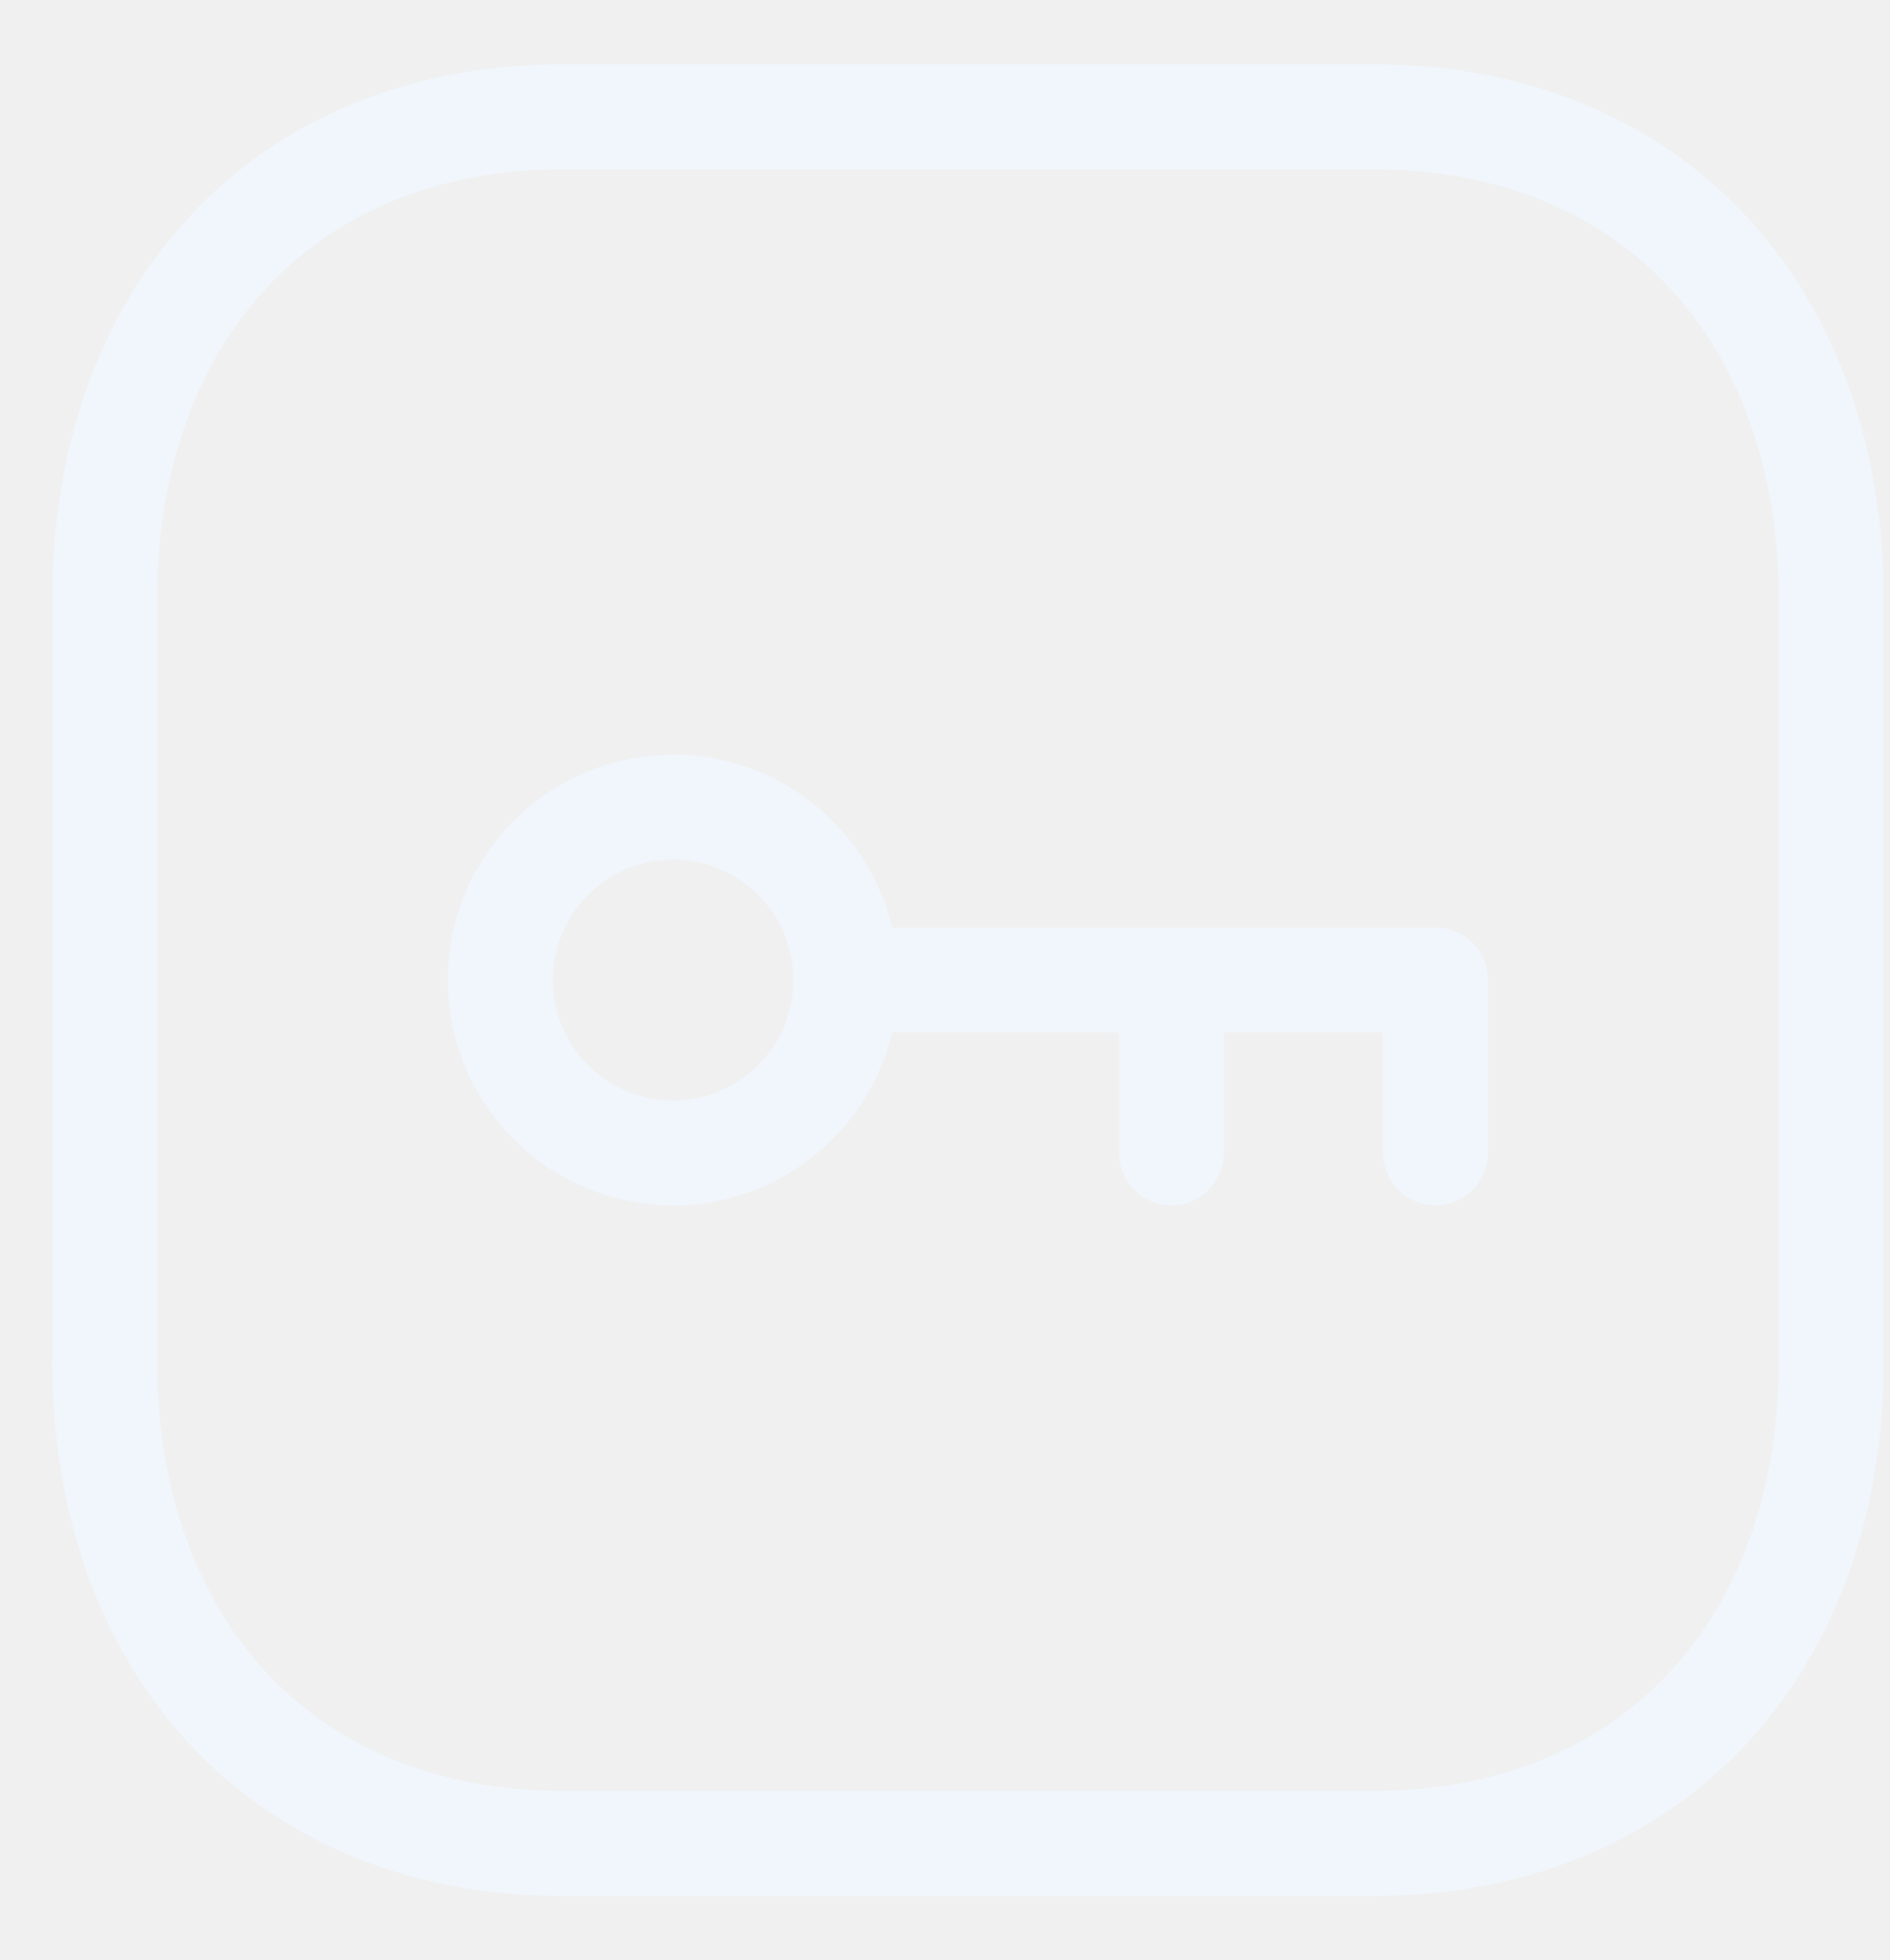
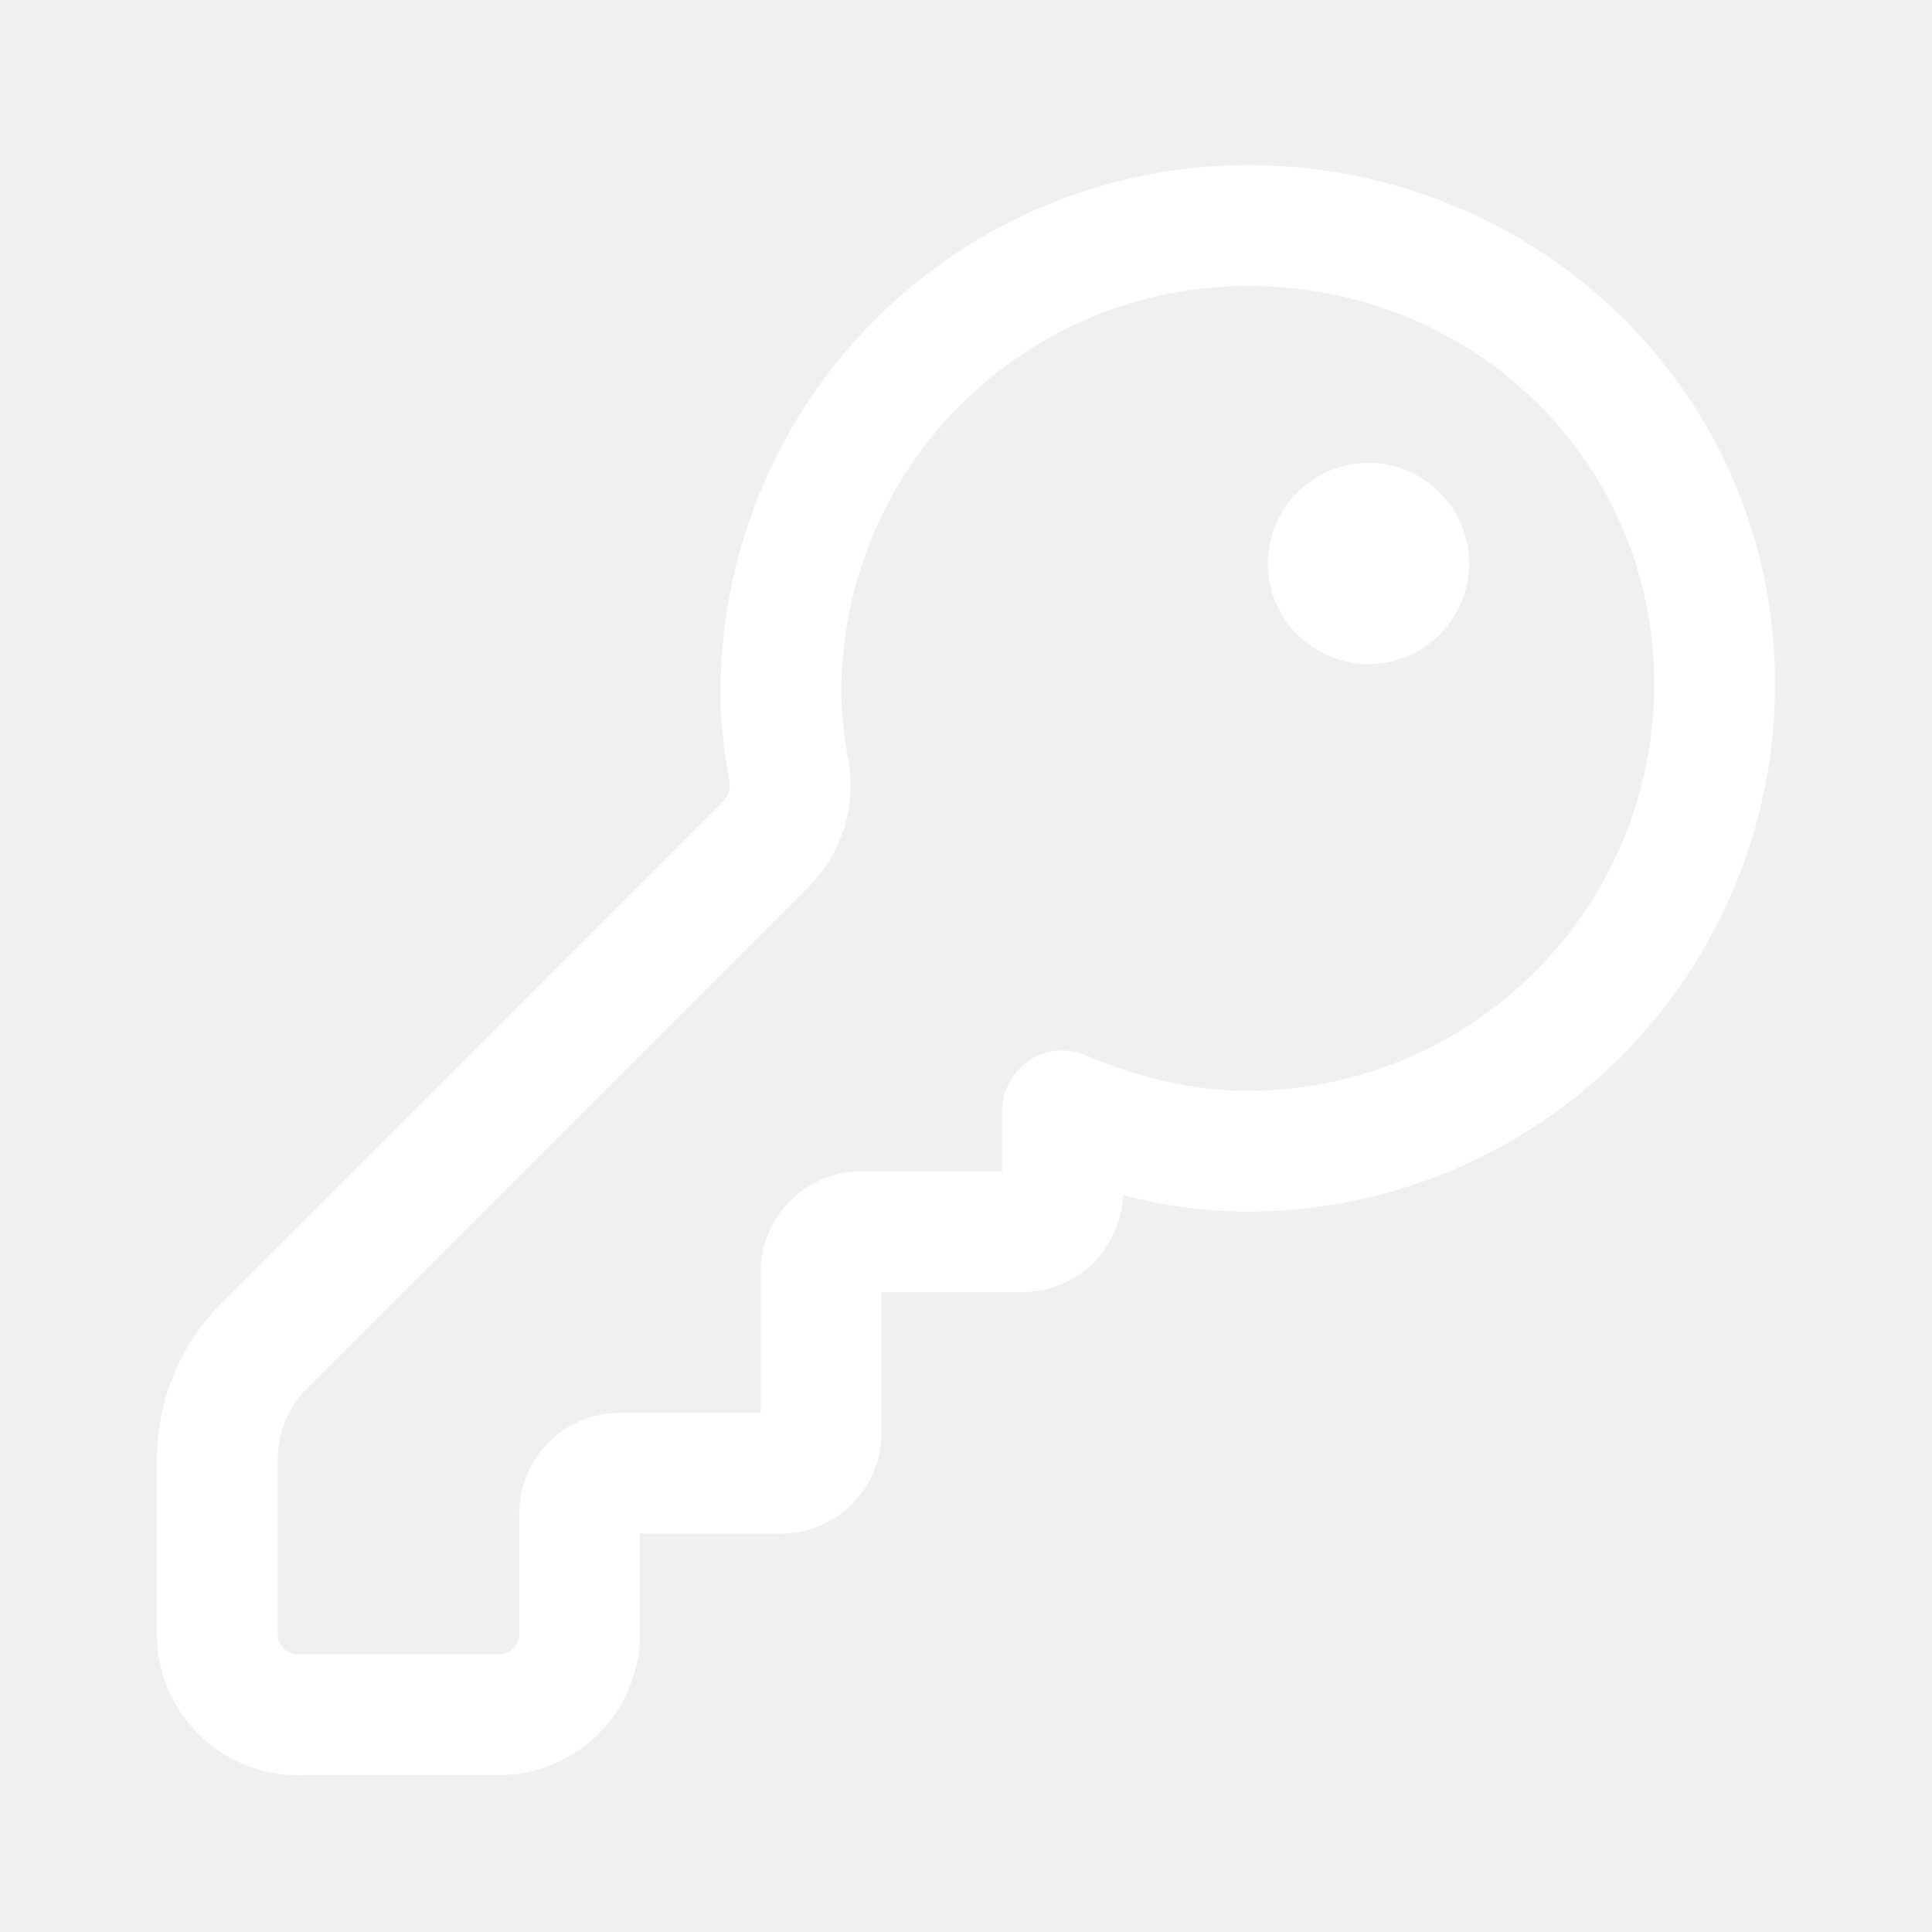
- <svg xmlns="http://www.w3.org/2000/svg" width="27" height="28" viewBox="0 0 27 28" fill="none">
-   <g id="Password">
-     <path id="Stroke 1" fill-rule="evenodd" clip-rule="evenodd" d="M19.608 1.668H8.049C4.021 1.668 1.496 4.52 1.496 8.556V19.447C1.496 23.483 4.009 26.335 8.049 26.335H19.607C23.648 26.335 26.163 23.483 26.163 19.447V8.556C26.163 4.52 23.648 1.668 19.608 1.668Z" stroke="#F0F6FC" stroke-width="1.5" stroke-linecap="round" stroke-linejoin="round" />
-     <path id="Stroke 3" fill-rule="evenodd" clip-rule="evenodd" d="M12.086 14.001C12.086 15.363 10.98 16.47 9.616 16.47C8.254 16.47 7.148 15.363 7.148 14.001C7.148 12.638 8.254 11.531 9.616 11.531C10.98 11.531 12.086 12.638 12.086 14.001Z" stroke="#F0F6FC" stroke-width="1.5" stroke-linecap="round" stroke-linejoin="round" />
-     <path id="Stroke 5" d="M12.086 14H20.51V16.469" stroke="#F0F6FC" stroke-width="1.5" stroke-linecap="round" stroke-linejoin="round" />
-     <path id="Stroke 7" d="M16.737 16.469V14" stroke="#F0F6FC" stroke-width="1.5" stroke-linecap="round" stroke-linejoin="round" />
+ <svg xmlns="http://www.w3.org/2000/svg" width="24" height="24" viewBox="0 0 24 24" fill="none">
+   <g id="Frame">
+     <path id="Vector" d="M18.25 7C18.25 7.332 18.118 7.649 17.884 7.884C17.649 8.118 17.331 8.25 17 8.25C16.669 8.25 16.351 8.118 16.116 7.884C15.882 7.649 15.75 7.332 15.75 7C15.75 6.668 15.882 6.351 16.116 6.116C16.351 5.882 16.669 5.75 17 5.75C17.331 5.75 17.649 5.882 17.884 6.116C18.118 6.351 18.25 6.668 18.25 7Z" fill="white" />
+     <path id="Vector_2" d="M15.5 2.051C13.763 2.052 12.098 2.742 10.87 3.97C9.642 5.199 8.951 6.864 8.95 8.601C8.95 8.988 9 9.361 9.06 9.705C9.069 9.748 9.067 9.793 9.055 9.835C9.043 9.878 9.021 9.917 8.99 9.949L2.755 16.185C2.239 16.7 1.95 17.399 1.949 18.129V20.301C1.949 21.267 2.733 22.051 3.699 22.051H6.199C6.663 22.051 7.108 21.866 7.437 21.538C7.765 21.21 7.949 20.765 7.949 20.301V19.051H9.7C10.39 19.051 10.95 18.491 10.95 17.801V16.051H12.7C13.024 16.051 13.335 15.926 13.568 15.701C13.801 15.476 13.938 15.17 13.95 14.847C14.446 14.975 14.97 15.051 15.5 15.051C17.237 15.05 18.902 14.359 20.131 13.131C21.359 11.903 22.049 10.238 22.05 8.501C22.05 4.87 19.097 2.051 15.5 2.051ZM10.45 8.601C10.451 7.262 10.984 5.978 11.931 5.031C12.877 4.084 14.161 3.552 15.5 3.551C18.302 3.551 20.55 5.732 20.55 8.501C20.549 9.84 20.017 11.124 19.07 12.07C18.123 13.017 16.839 13.55 15.5 13.551C14.82 13.551 14.12 13.38 13.495 13.111C13.381 13.062 13.257 13.042 13.133 13.053C13.009 13.064 12.89 13.105 12.786 13.174C12.682 13.242 12.597 13.335 12.539 13.445C12.48 13.554 12.449 13.677 12.449 13.801V14.551H10.7C10.01 14.551 9.45 15.111 9.45 15.801V17.551H7.7C7.01 17.551 6.45 18.111 6.45 18.801V20.301C6.45 20.367 6.424 20.431 6.377 20.478C6.33 20.524 6.267 20.551 6.2 20.551H3.7C3.634 20.551 3.57 20.524 3.523 20.478C3.477 20.431 3.45 20.367 3.45 20.301V18.129C3.45 17.798 3.582 17.479 3.816 17.245L10.052 11.01C10.253 10.807 10.402 10.559 10.486 10.287C10.571 10.015 10.589 9.726 10.538 9.446C10.485 9.167 10.455 8.884 10.45 8.601Z" fill="white" />
  </g>
</svg>
